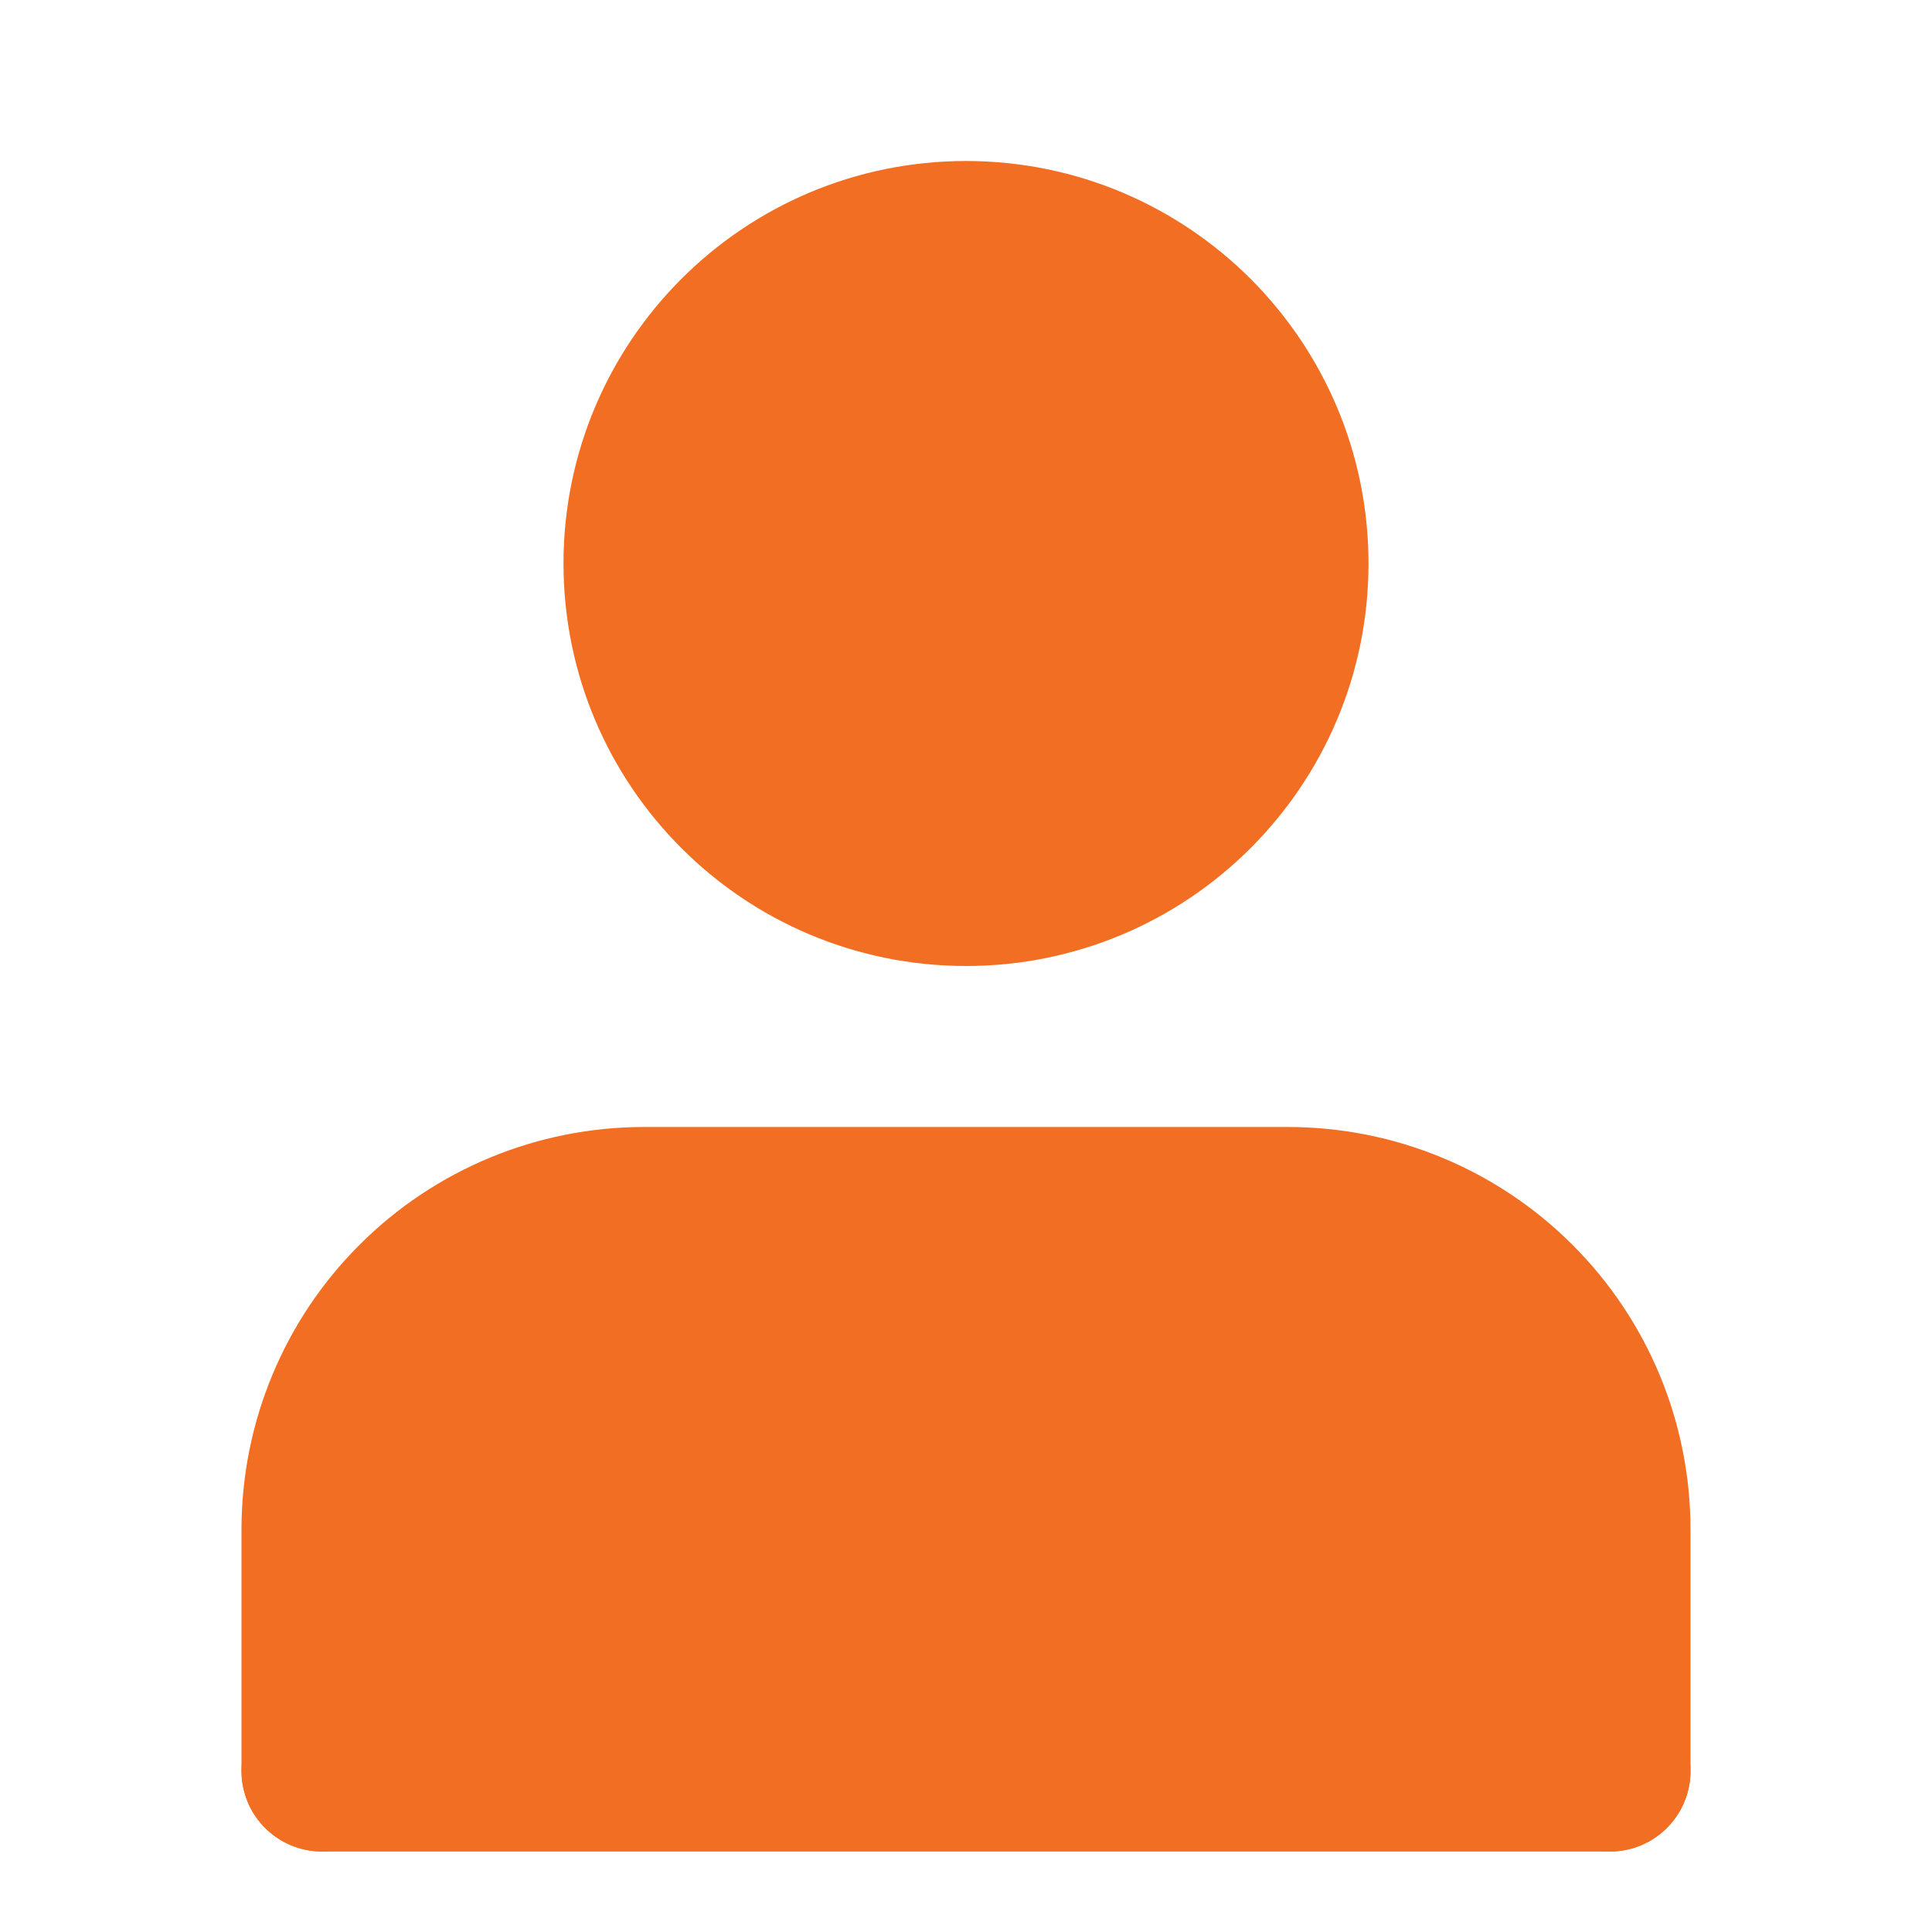
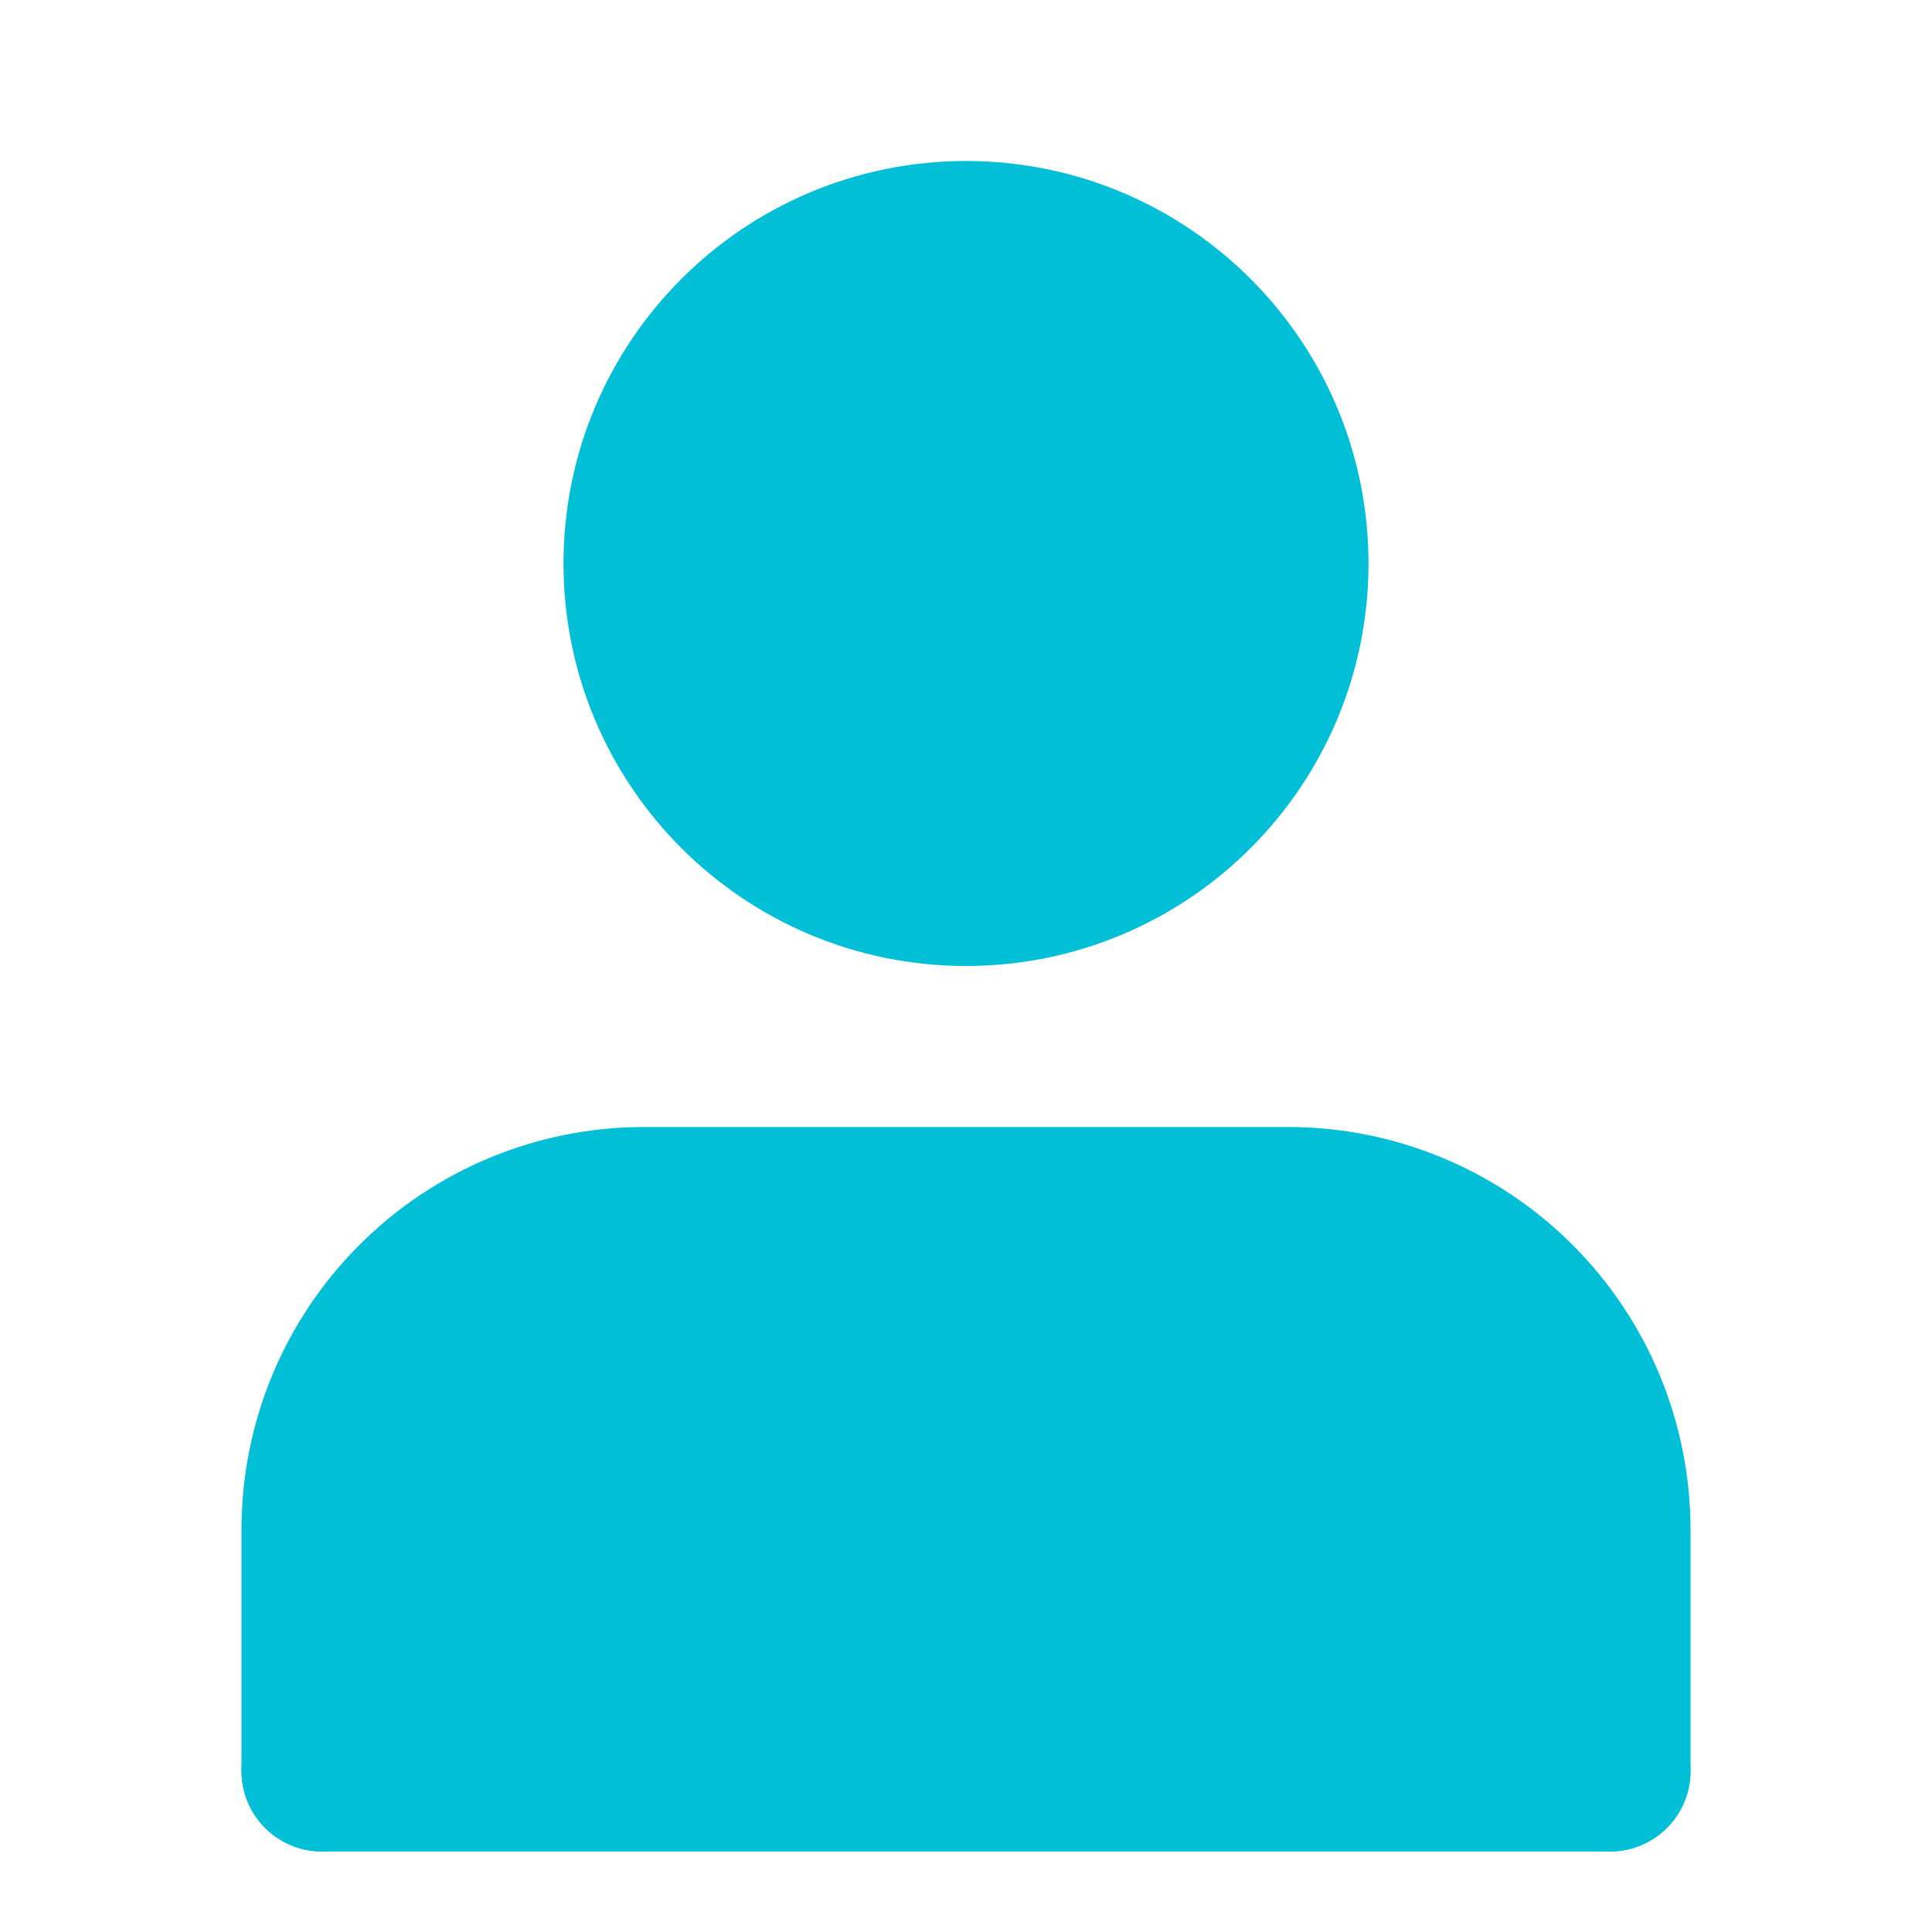
<svg xmlns="http://www.w3.org/2000/svg" width="24" height="24" viewBox="0 0 24 24" fill="none">
-   <path d="M20 22V19C20 17.939 19.579 16.922 18.828 16.172C18.078 15.421 17.061 15 16 15H8C6.939 15 5.922 15.421 5.172 16.172C4.421 16.922 4 17.939 4 19V22" fill="#F26E22" />
-   <path d="M20 22V19C20 17.939 19.579 16.922 18.828 16.172C18.078 15.421 17.061 15 16 15H8C6.939 15 5.922 15.421 5.172 16.172C4.421 16.922 4 17.939 4 19V22" stroke="#F26E22" stroke-width="2" stroke-linecap="round" stroke-linejoin="round" />
-   <path d="M4 22H20" stroke="#F26E22" stroke-width="2" stroke-linecap="round" />
-   <path d="M12 11C14.209 11 16 9.209 16 7C16 4.791 14.209 3 12 3C9.791 3 8 4.791 8 7C8 9.209 9.791 11 12 11Z" fill="#F26E22" stroke="#F26E22" stroke-width="2" stroke-linecap="round" stroke-linejoin="round" />
+   <path d="M20 22V19C20 17.939 19.579 16.922 18.828 16.172C18.078 15.421 17.061 15 16 15H8C6.939 15 5.922 15.421 5.172 16.172C4.421 16.922 4 17.939 4 19V22" fill="#00BFD7" />
+   <path d="M20 22V19C20 17.939 19.579 16.922 18.828 16.172C18.078 15.421 17.061 15 16 15H8C6.939 15 5.922 15.421 5.172 16.172C4.421 16.922 4 17.939 4 19V22" stroke="#00BFD7" stroke-width="2" stroke-linecap="round" stroke-linejoin="round" />
+   <path d="M4 22H20" stroke="#00BFD7" stroke-width="2" stroke-linecap="round" />
+   <path d="M12 11C14.209 11 16 9.209 16 7C16 4.791 14.209 3 12 3C9.791 3 8 4.791 8 7C8 9.209 9.791 11 12 11Z" fill="#00BFD7" stroke="#00BFD7" stroke-width="2" stroke-linecap="round" stroke-linejoin="round" />
</svg>
